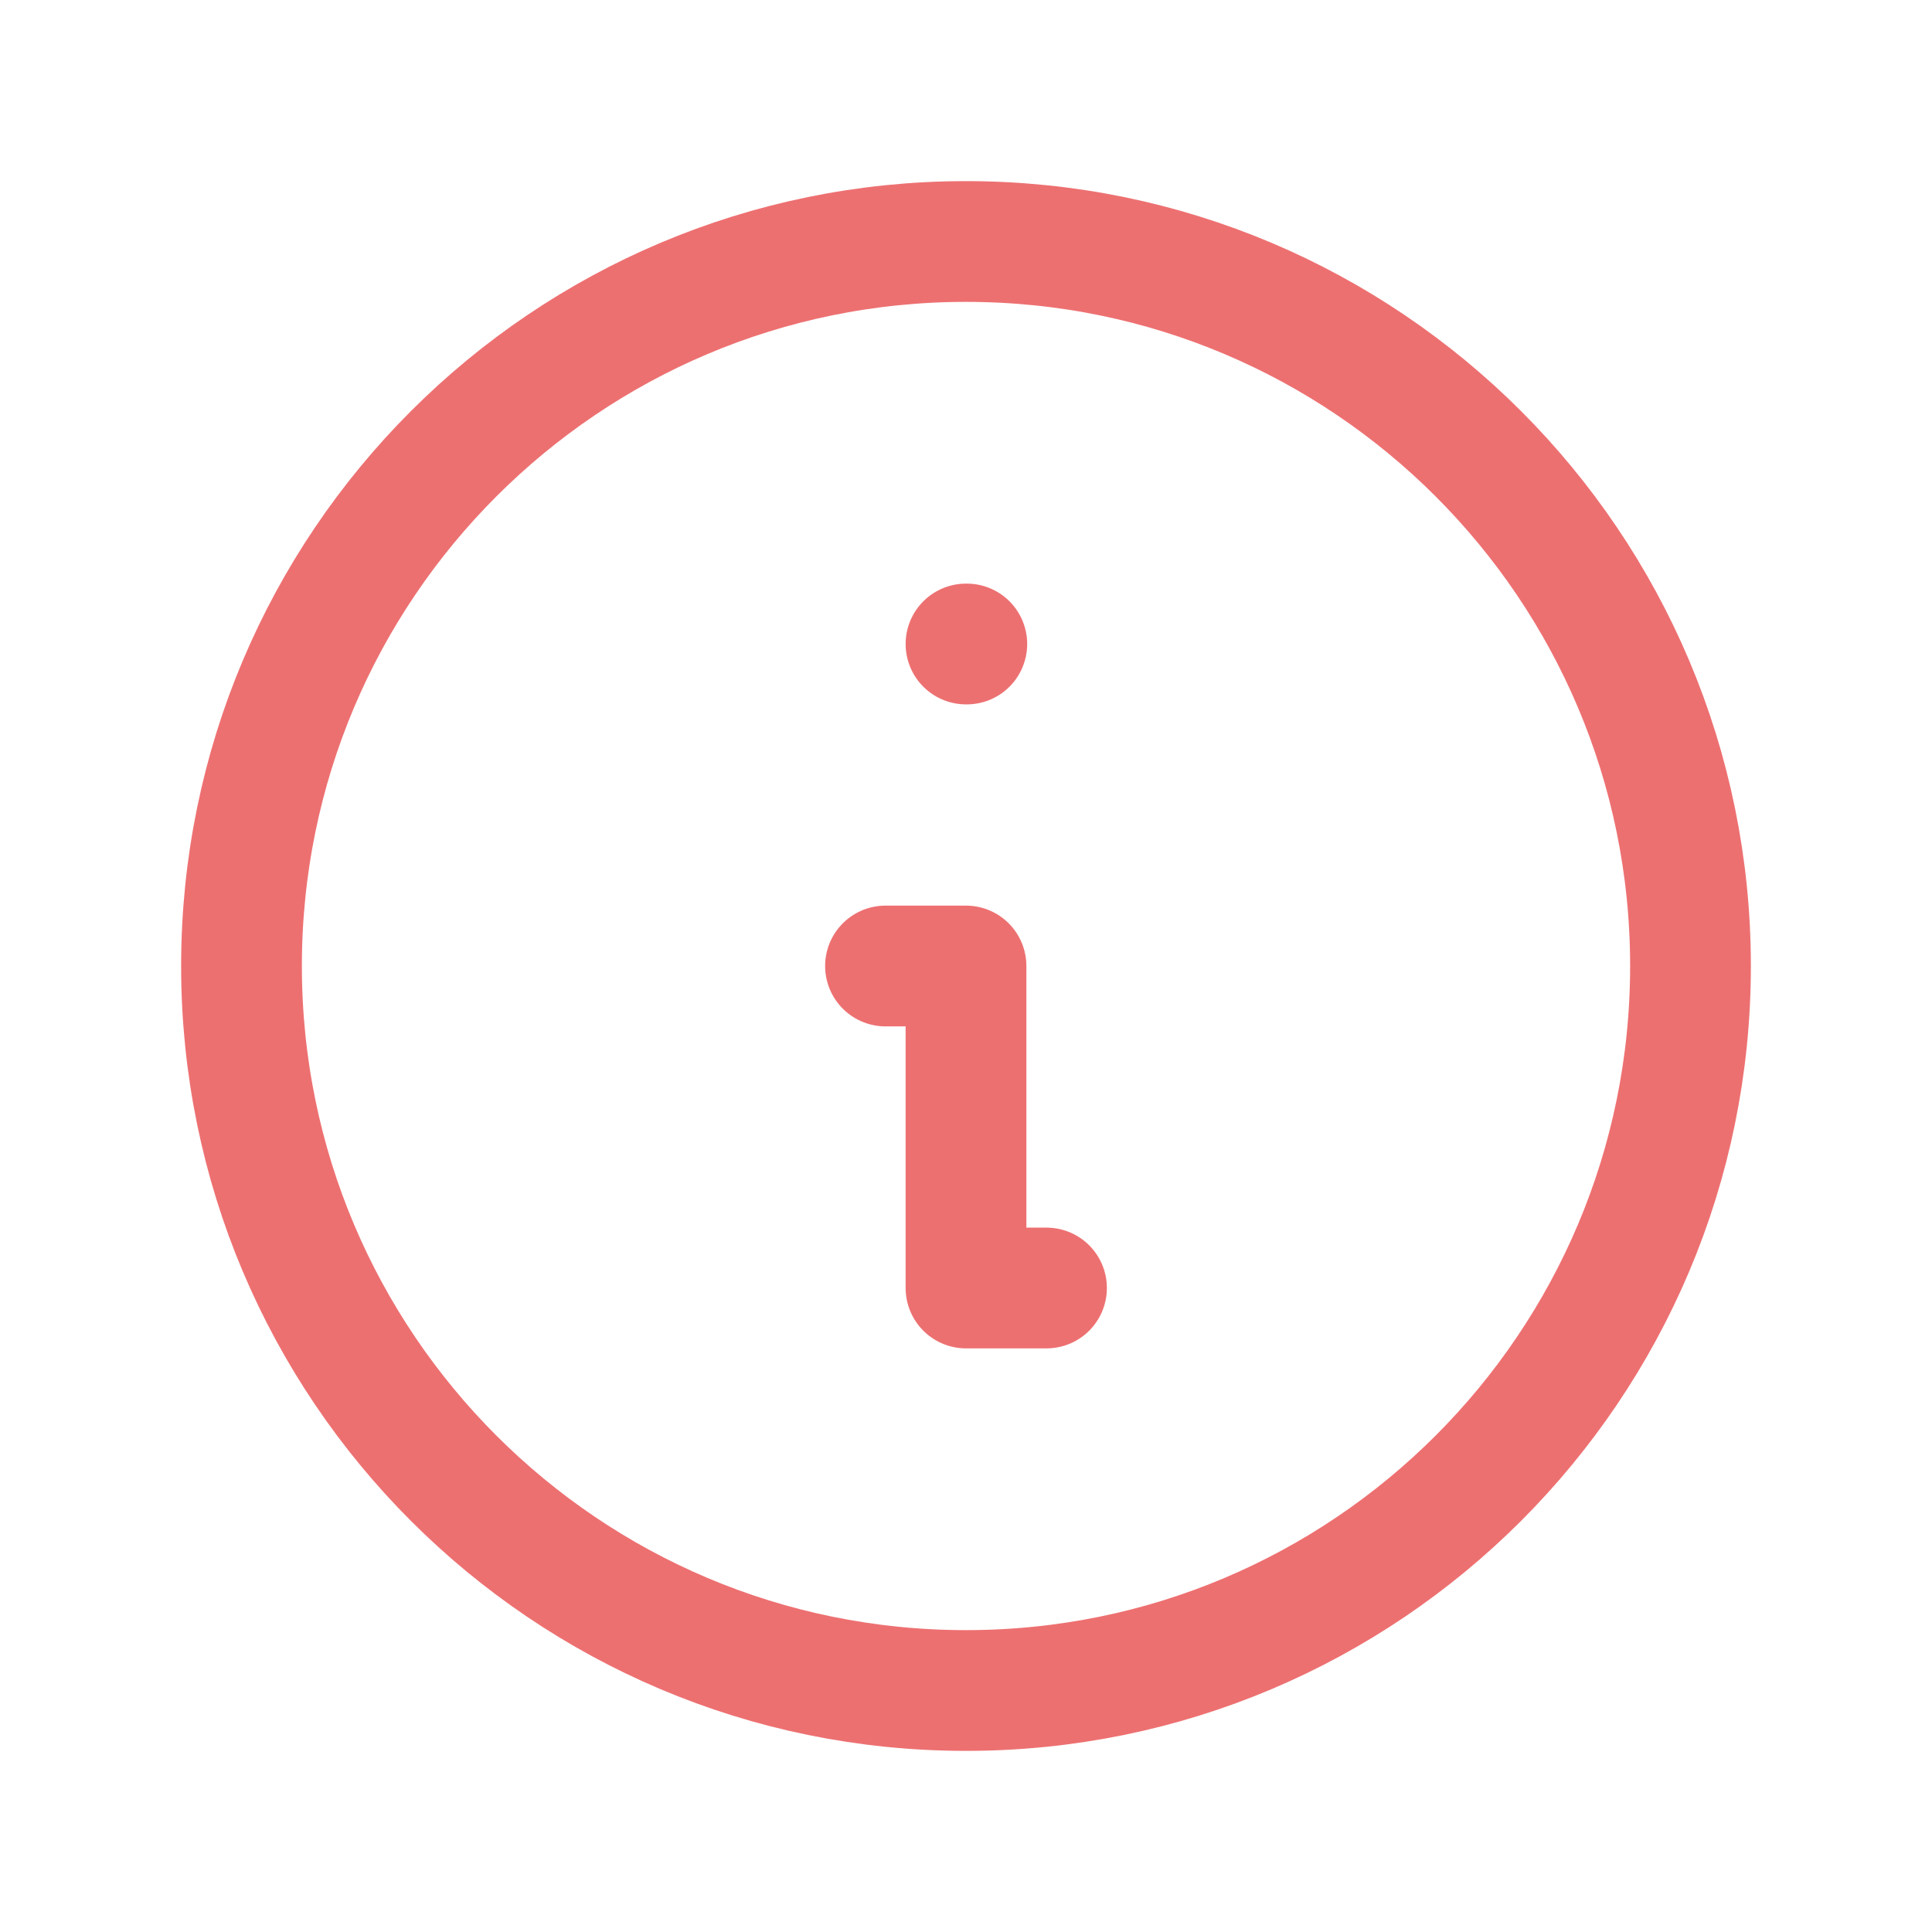
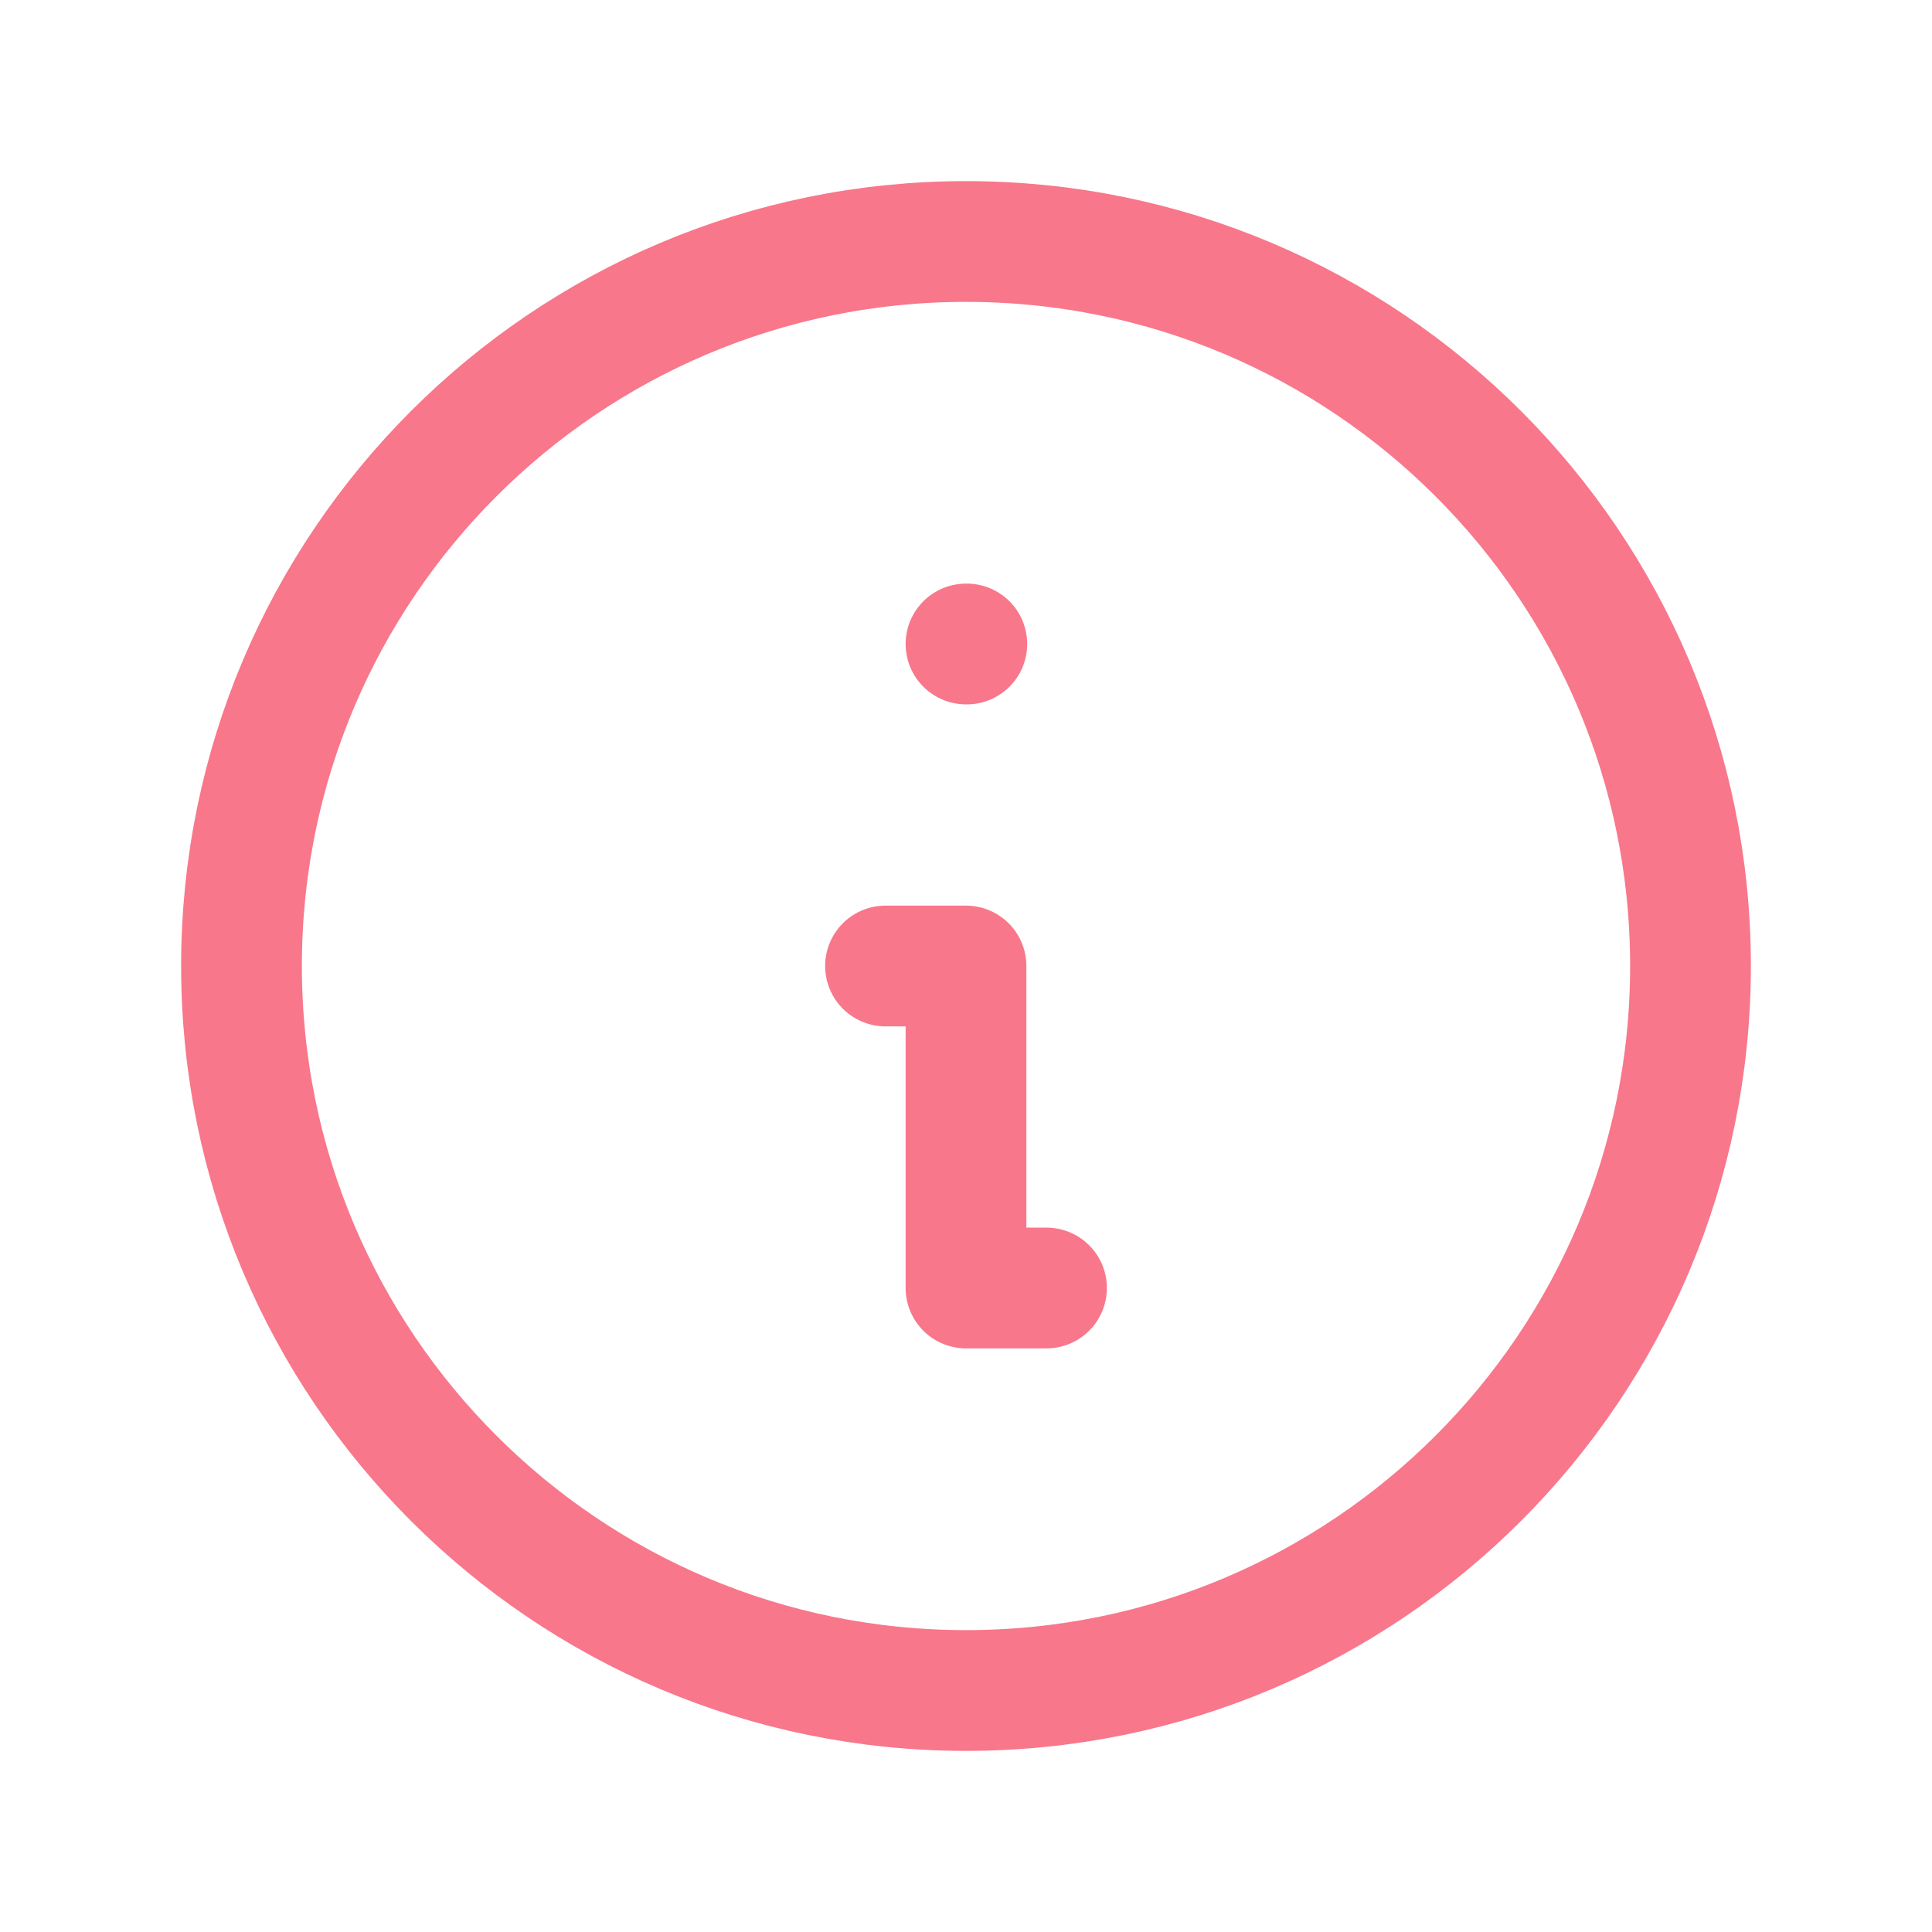
- <svg xmlns="http://www.w3.org/2000/svg" class="icon icon-tabler icon-tabler-info-circle" width="72" height="72" viewBox="0 0 24 24" stroke-width="1.5" stroke="#ED7071" fill="none" stroke-linecap="round" stroke-linejoin="round">
+ <svg xmlns="http://www.w3.org/2000/svg" class="icon icon-tabler icon-tabler-info-circle" width="72" height="72" viewBox="0 0 24 24" stroke-width="1.5" stroke="#f8778B" fill="none" stroke-linecap="round" stroke-linejoin="round">
  <path stroke="none" d="M0 0h24v24H0z" fill="none" />
  <circle cx="12" cy="12" r="9" />
  <line x1="12" y1="8" x2="12.01" y2="8" />
  <polyline points="11 12 12 12 12 16 13 16" />
</svg>
